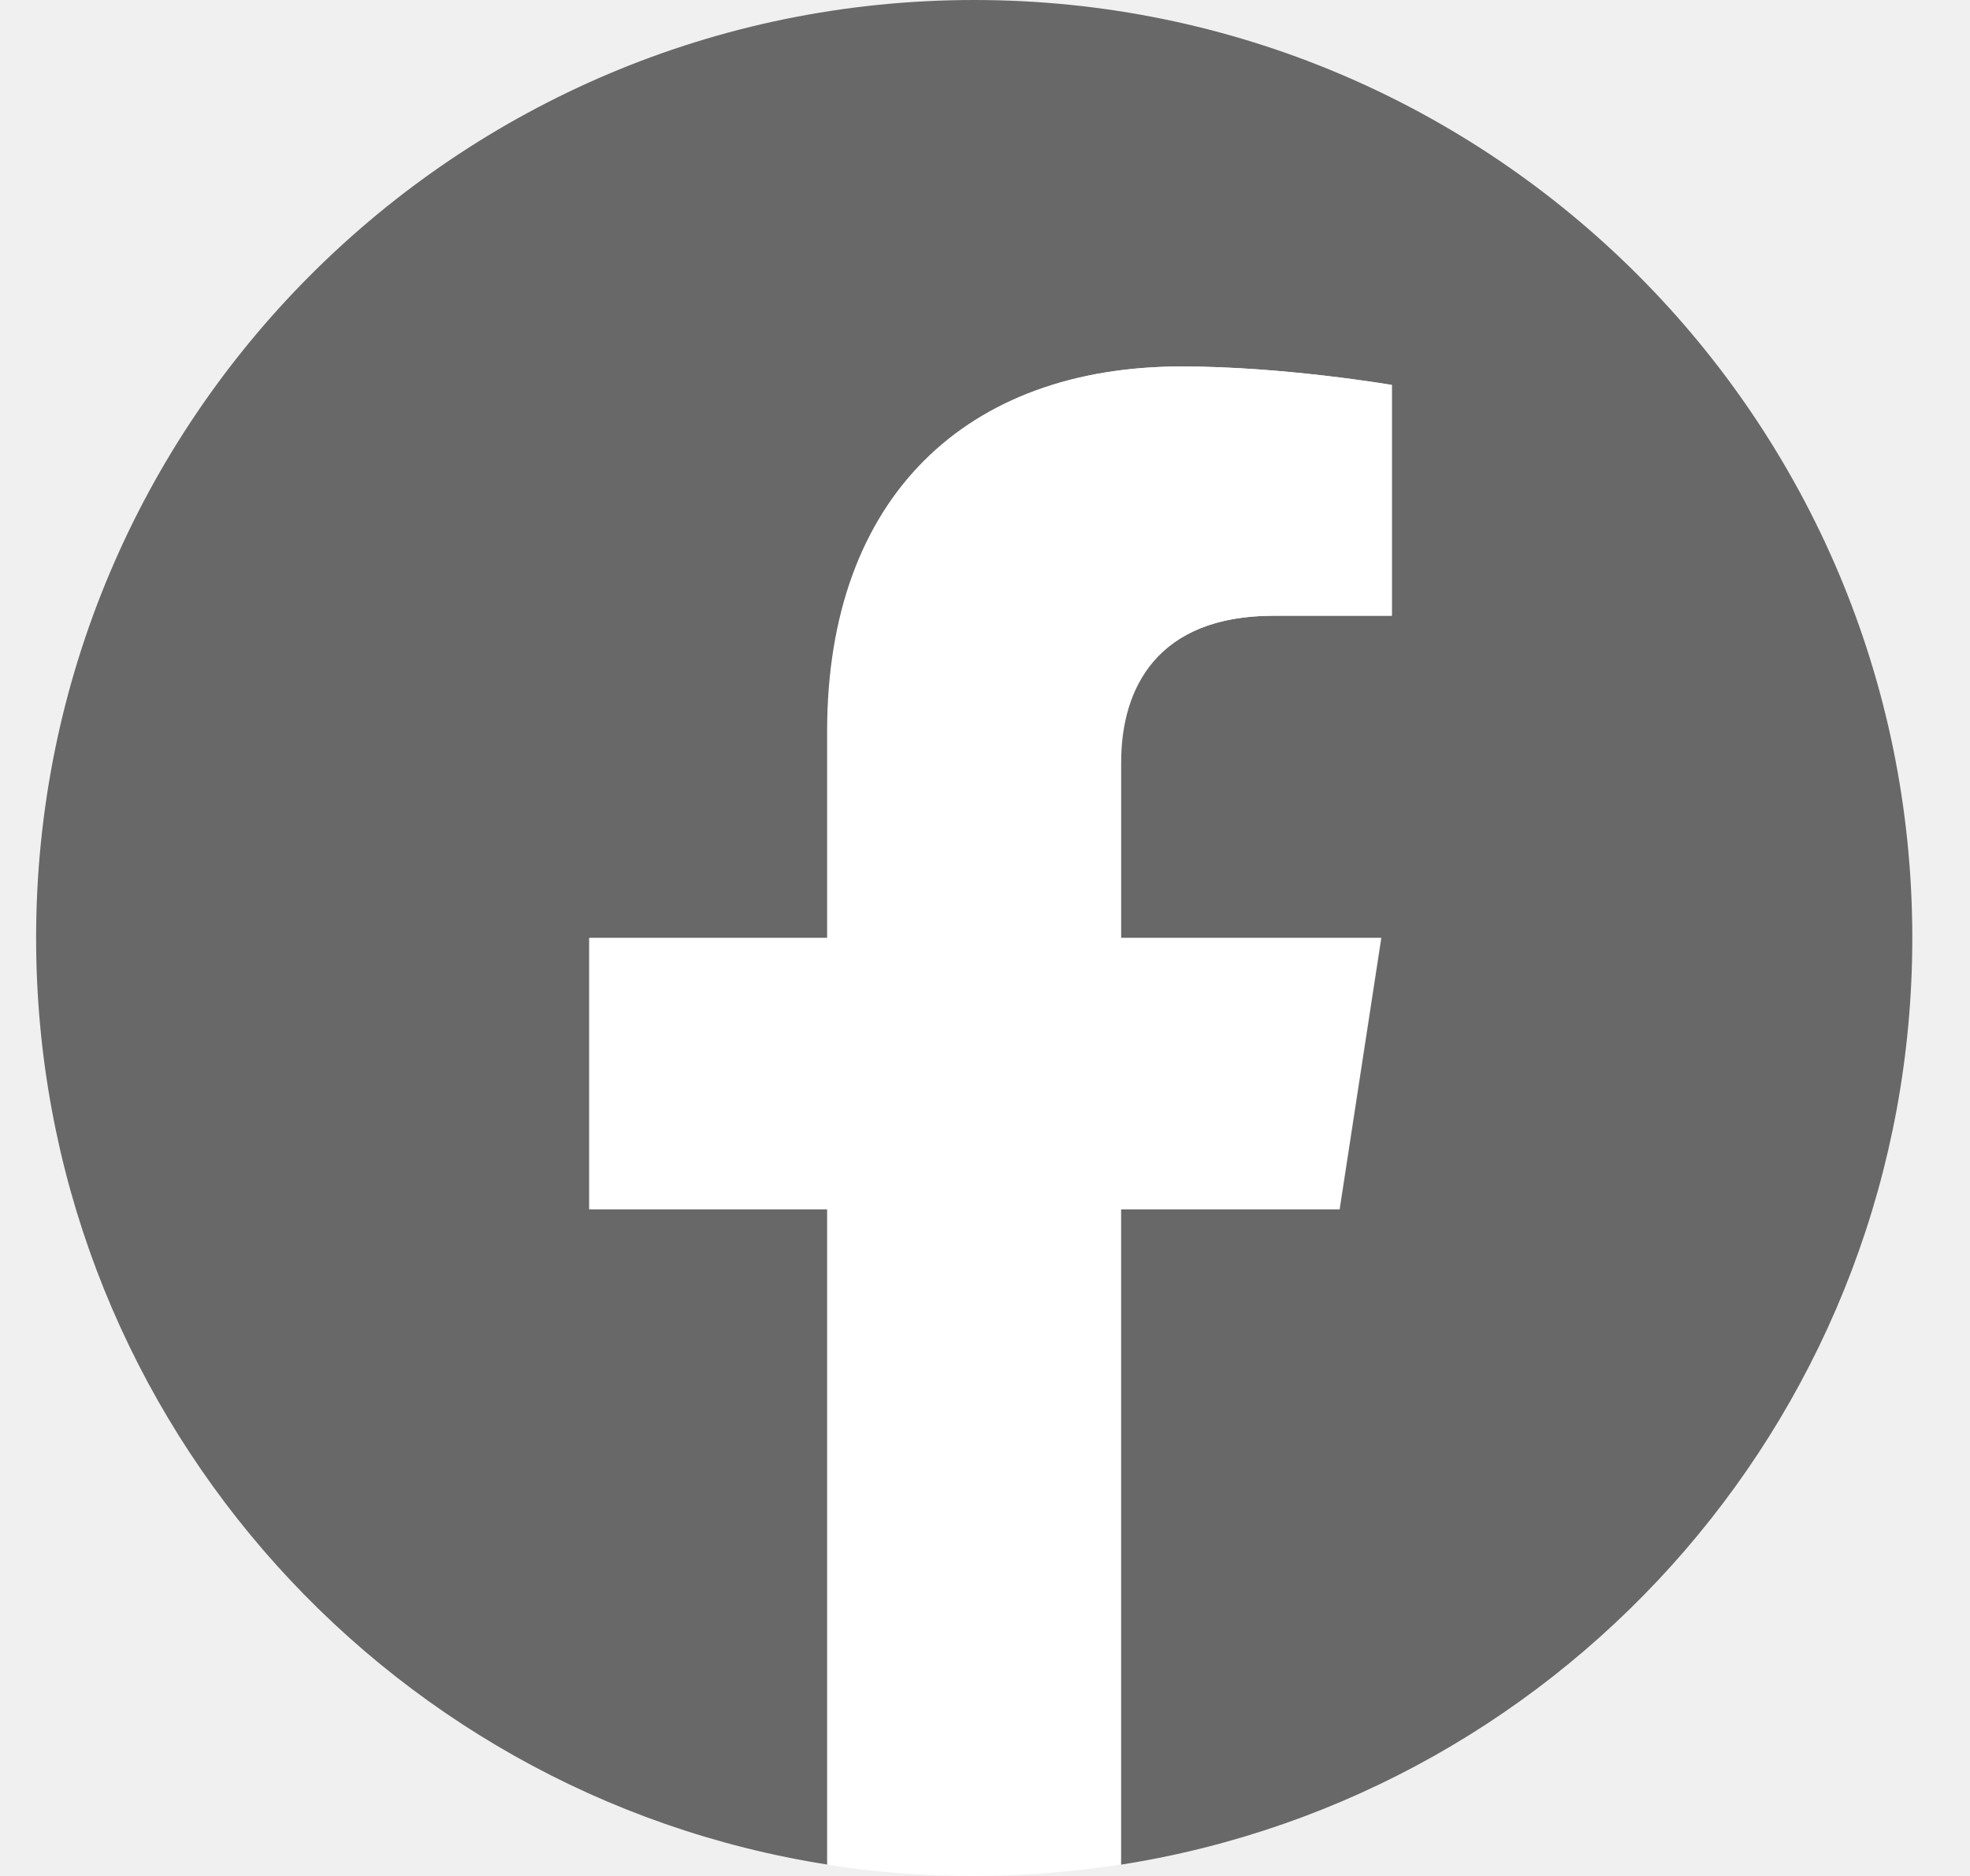
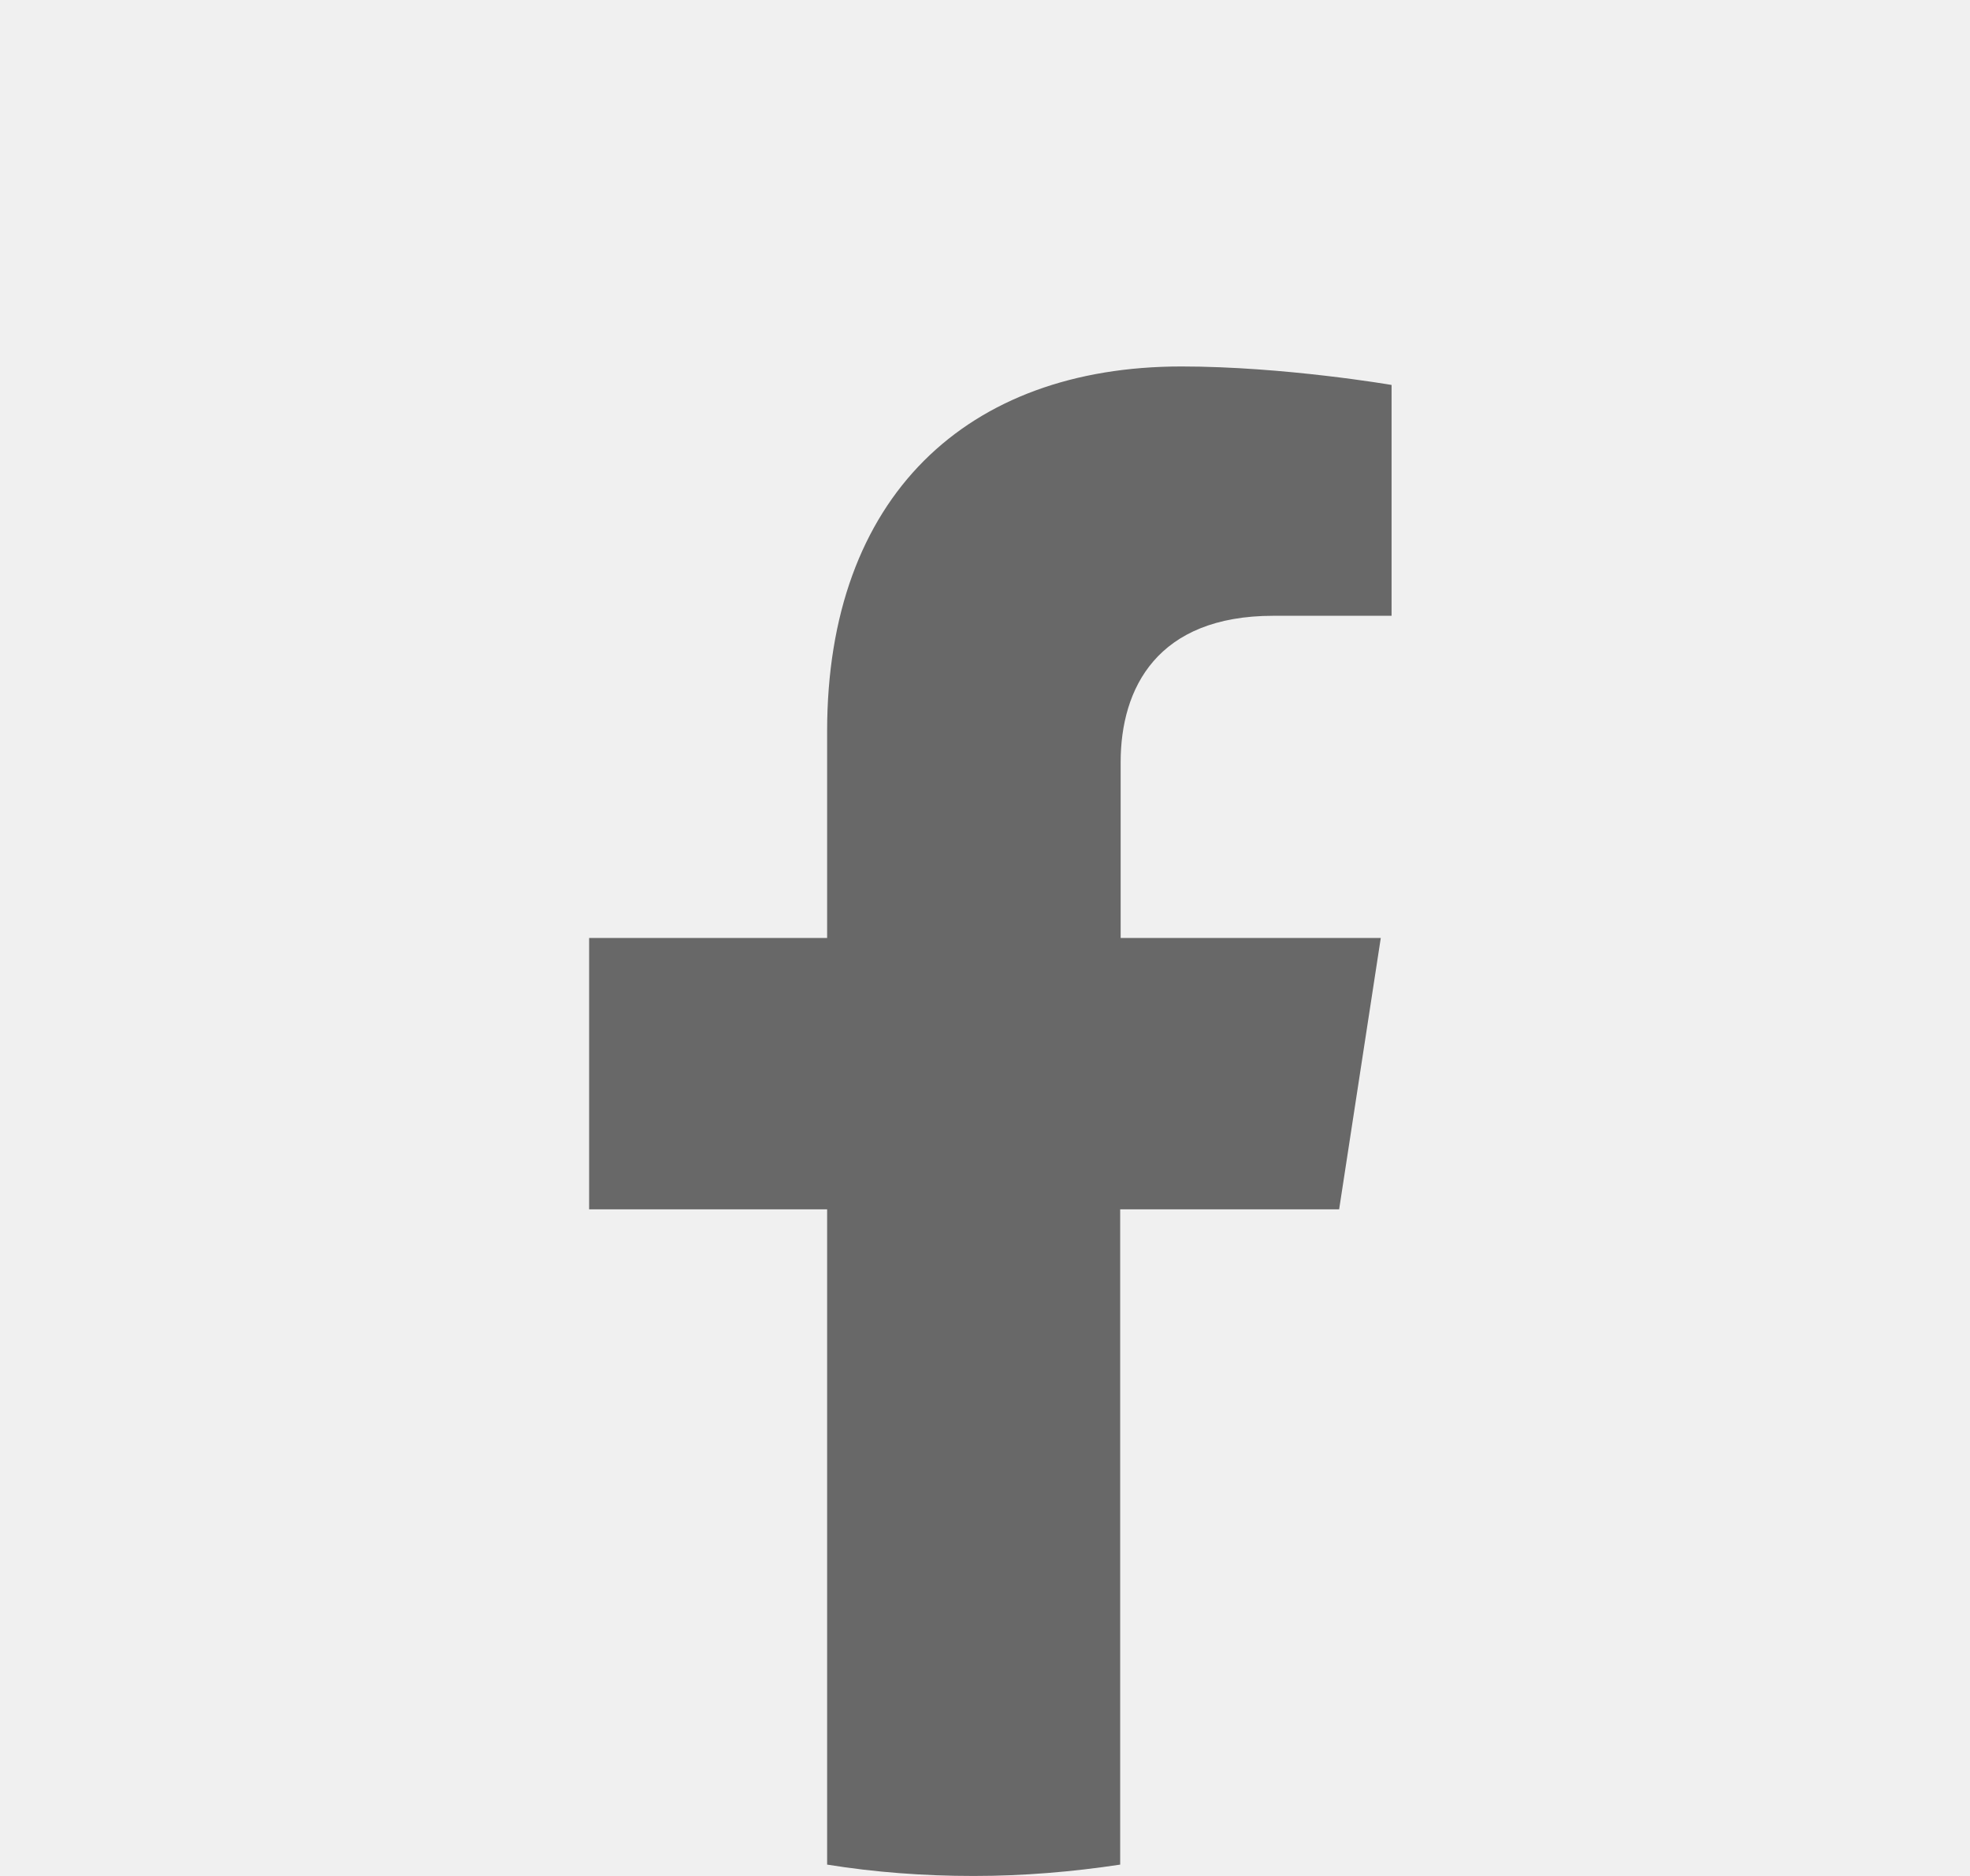
<svg xmlns="http://www.w3.org/2000/svg" width="21" height="20" viewBox="0 0 21 20" fill="none">
  <g style="mix-blend-mode:luminosity">
-     <path d="M20.385 10C20.385 4.477 15.908 0 10.385 0C4.861 0 0.385 4.477 0.385 10C0.385 14.992 4.039 19.129 8.823 19.879V12.893H6.286V10H8.823V7.797C8.823 5.293 10.313 3.907 12.598 3.907C13.694 3.907 14.839 4.104 14.839 4.104V6.564H13.579C12.335 6.564 11.952 7.337 11.952 8.126V10H14.725L14.281 12.893H11.952V19.879C16.73 19.129 20.385 14.992 20.385 10Z" fill="#1877F2" />
-     <path d="M14.275 12.893L14.719 10H11.946V8.126C11.946 7.337 12.335 6.565 13.574 6.565H14.834V4.104C14.834 4.104 13.688 3.907 12.593 3.907C10.308 3.907 8.817 5.294 8.817 7.797V10H6.28V12.893H8.817V19.879C9.327 19.961 9.847 20 10.379 20C10.911 20 11.431 19.956 11.941 19.879V12.893H14.275Z" fill="white" />
+     <path d="M20.385 10C20.385 4.477 15.908 0 10.385 0C4.861 0 0.385 4.477 0.385 10C0.385 14.992 4.039 19.129 8.823 19.879V12.893H6.286V10H8.823V7.797C8.823 5.293 10.313 3.907 12.598 3.907C13.694 3.907 14.839 4.104 14.839 4.104V6.564H13.579C12.335 6.564 11.952 7.337 11.952 8.126V10H14.725L14.281 12.893H11.952V19.879C16.73 19.129 20.385 14.992 20.385 10Z" fill="current" />
+     <path d="M14.275 12.893L14.719 10H11.946V8.126C11.946 7.337 12.335 6.565 13.574 6.565H14.834V4.104C14.834 4.104 13.688 3.907 12.593 3.907C10.308 3.907 8.817 5.294 8.817 7.797V10H6.28V12.893H8.817V19.879C9.327 19.961 9.847 20 10.379 20C10.911 20 11.431 19.956 11.941 19.879V12.893H14.275Z" fill="#1877F2" />
  </g>
</svg>
